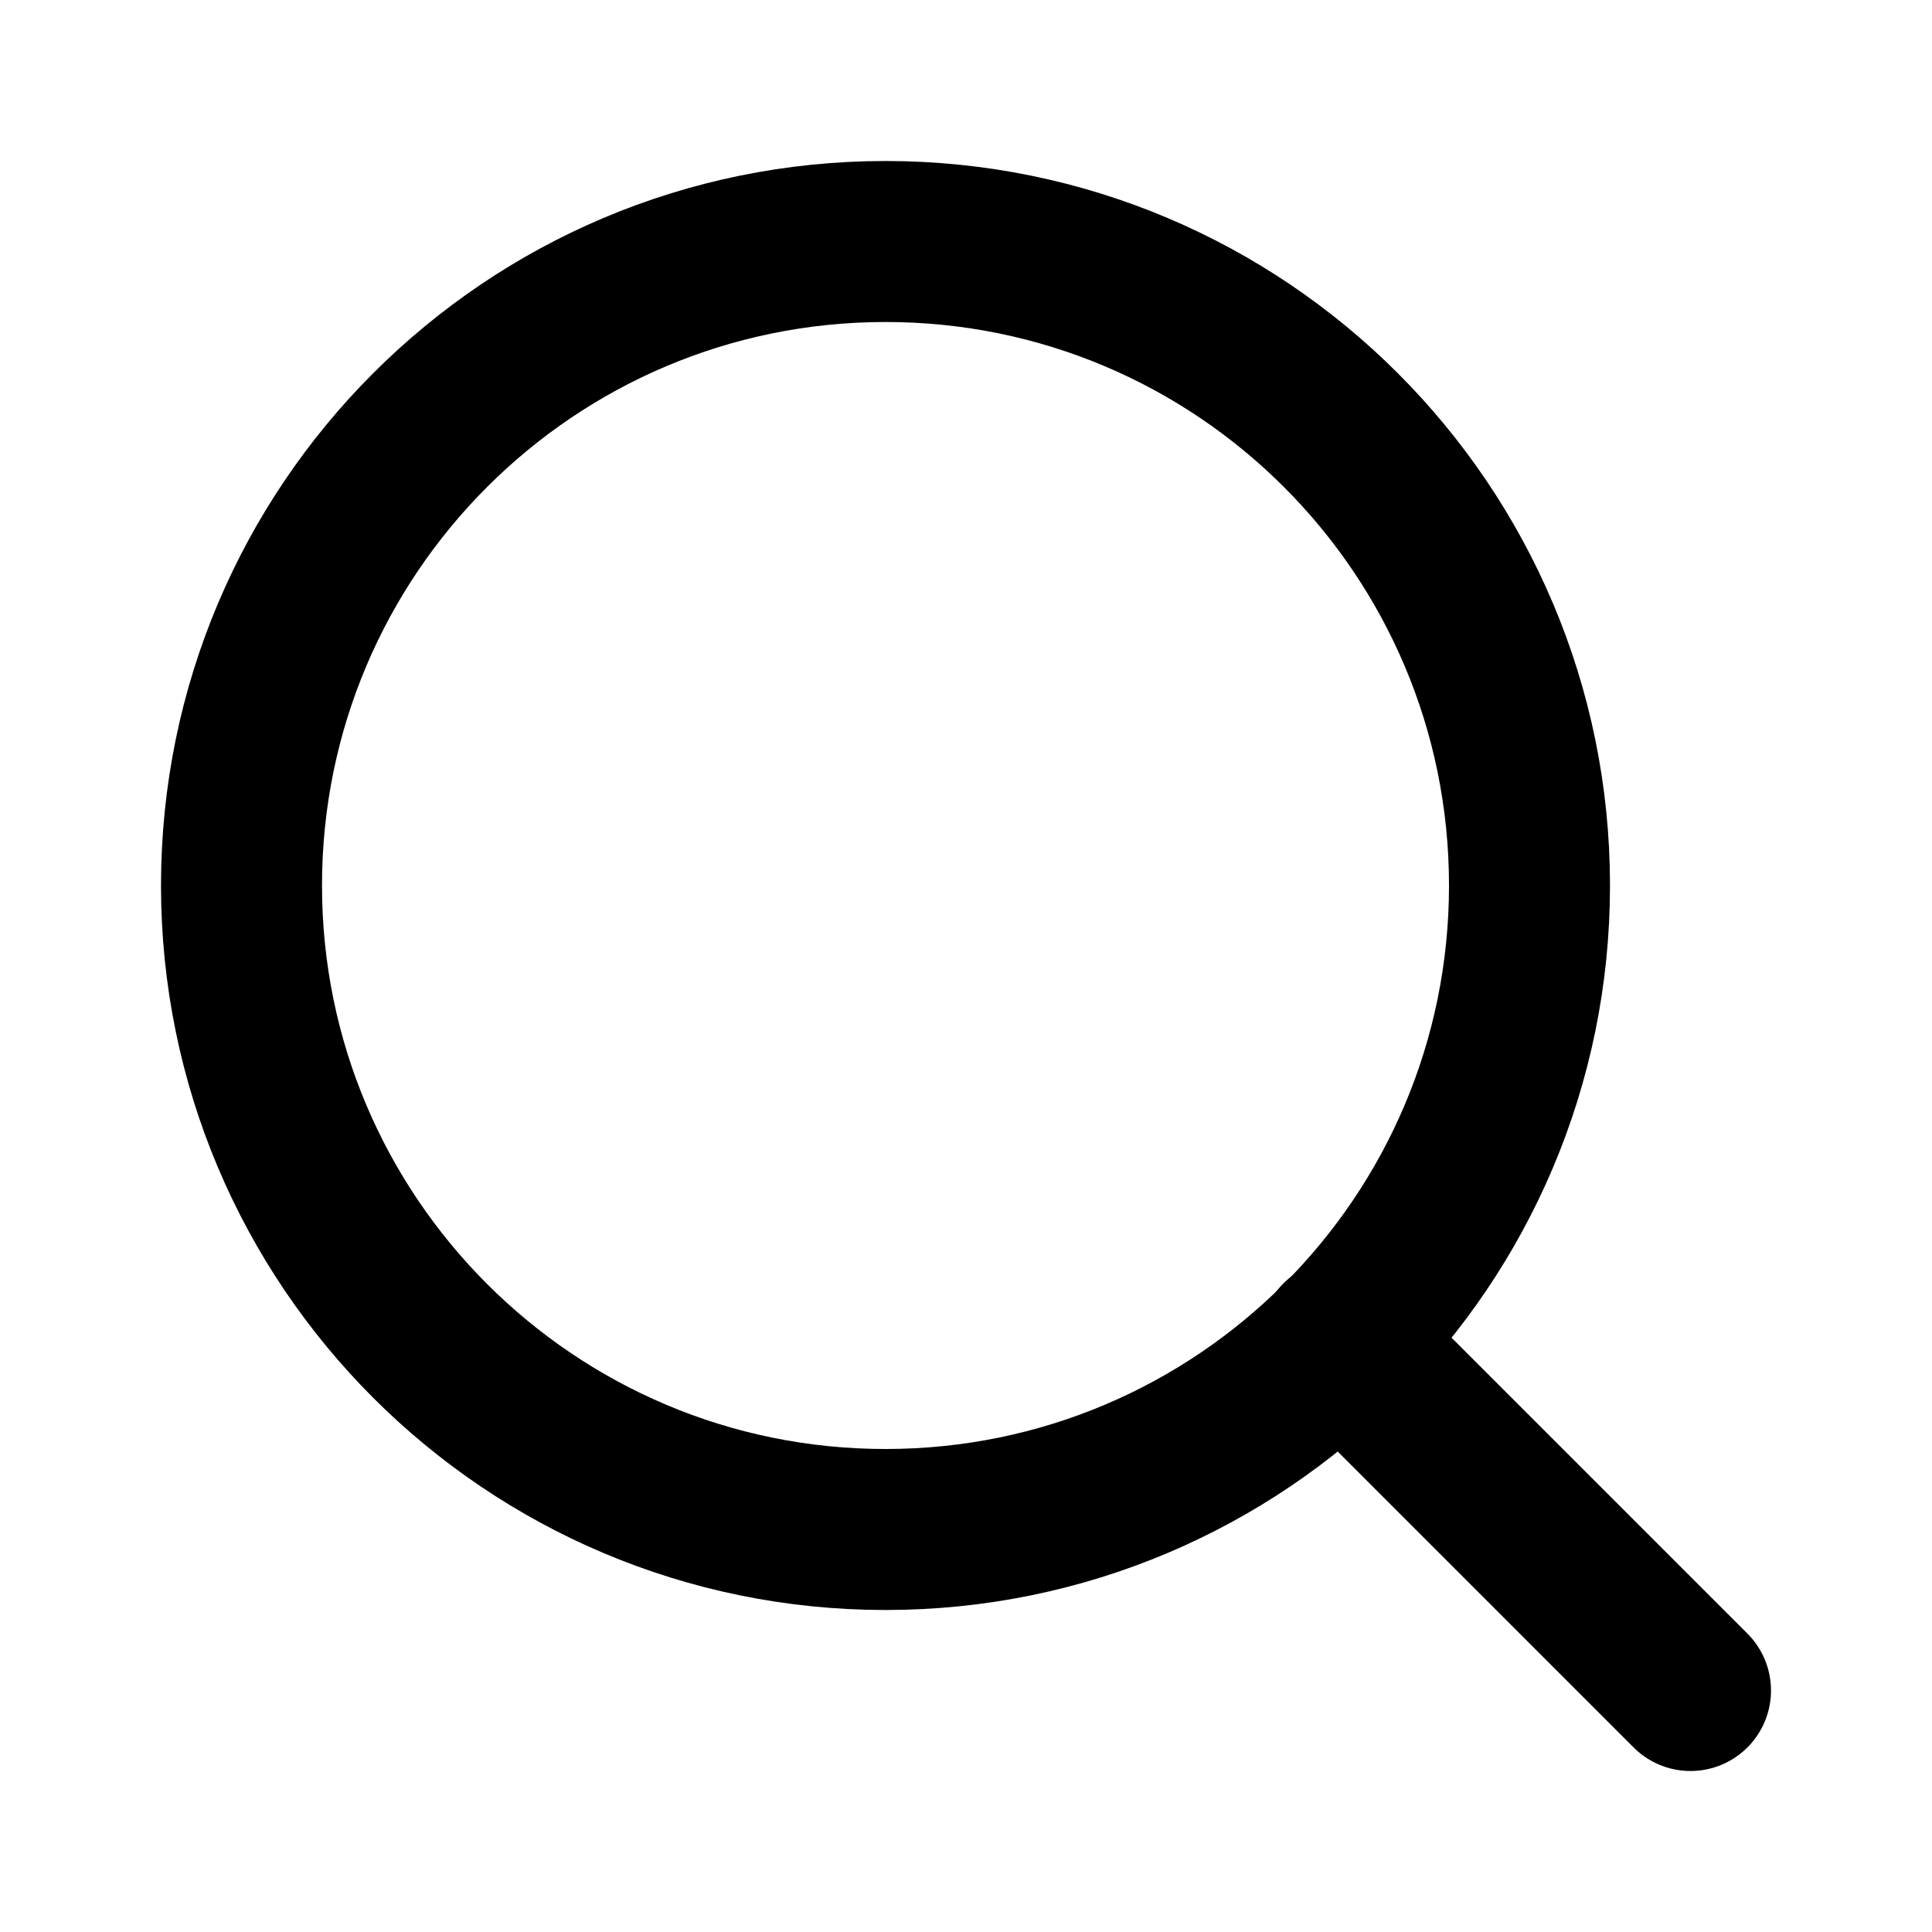
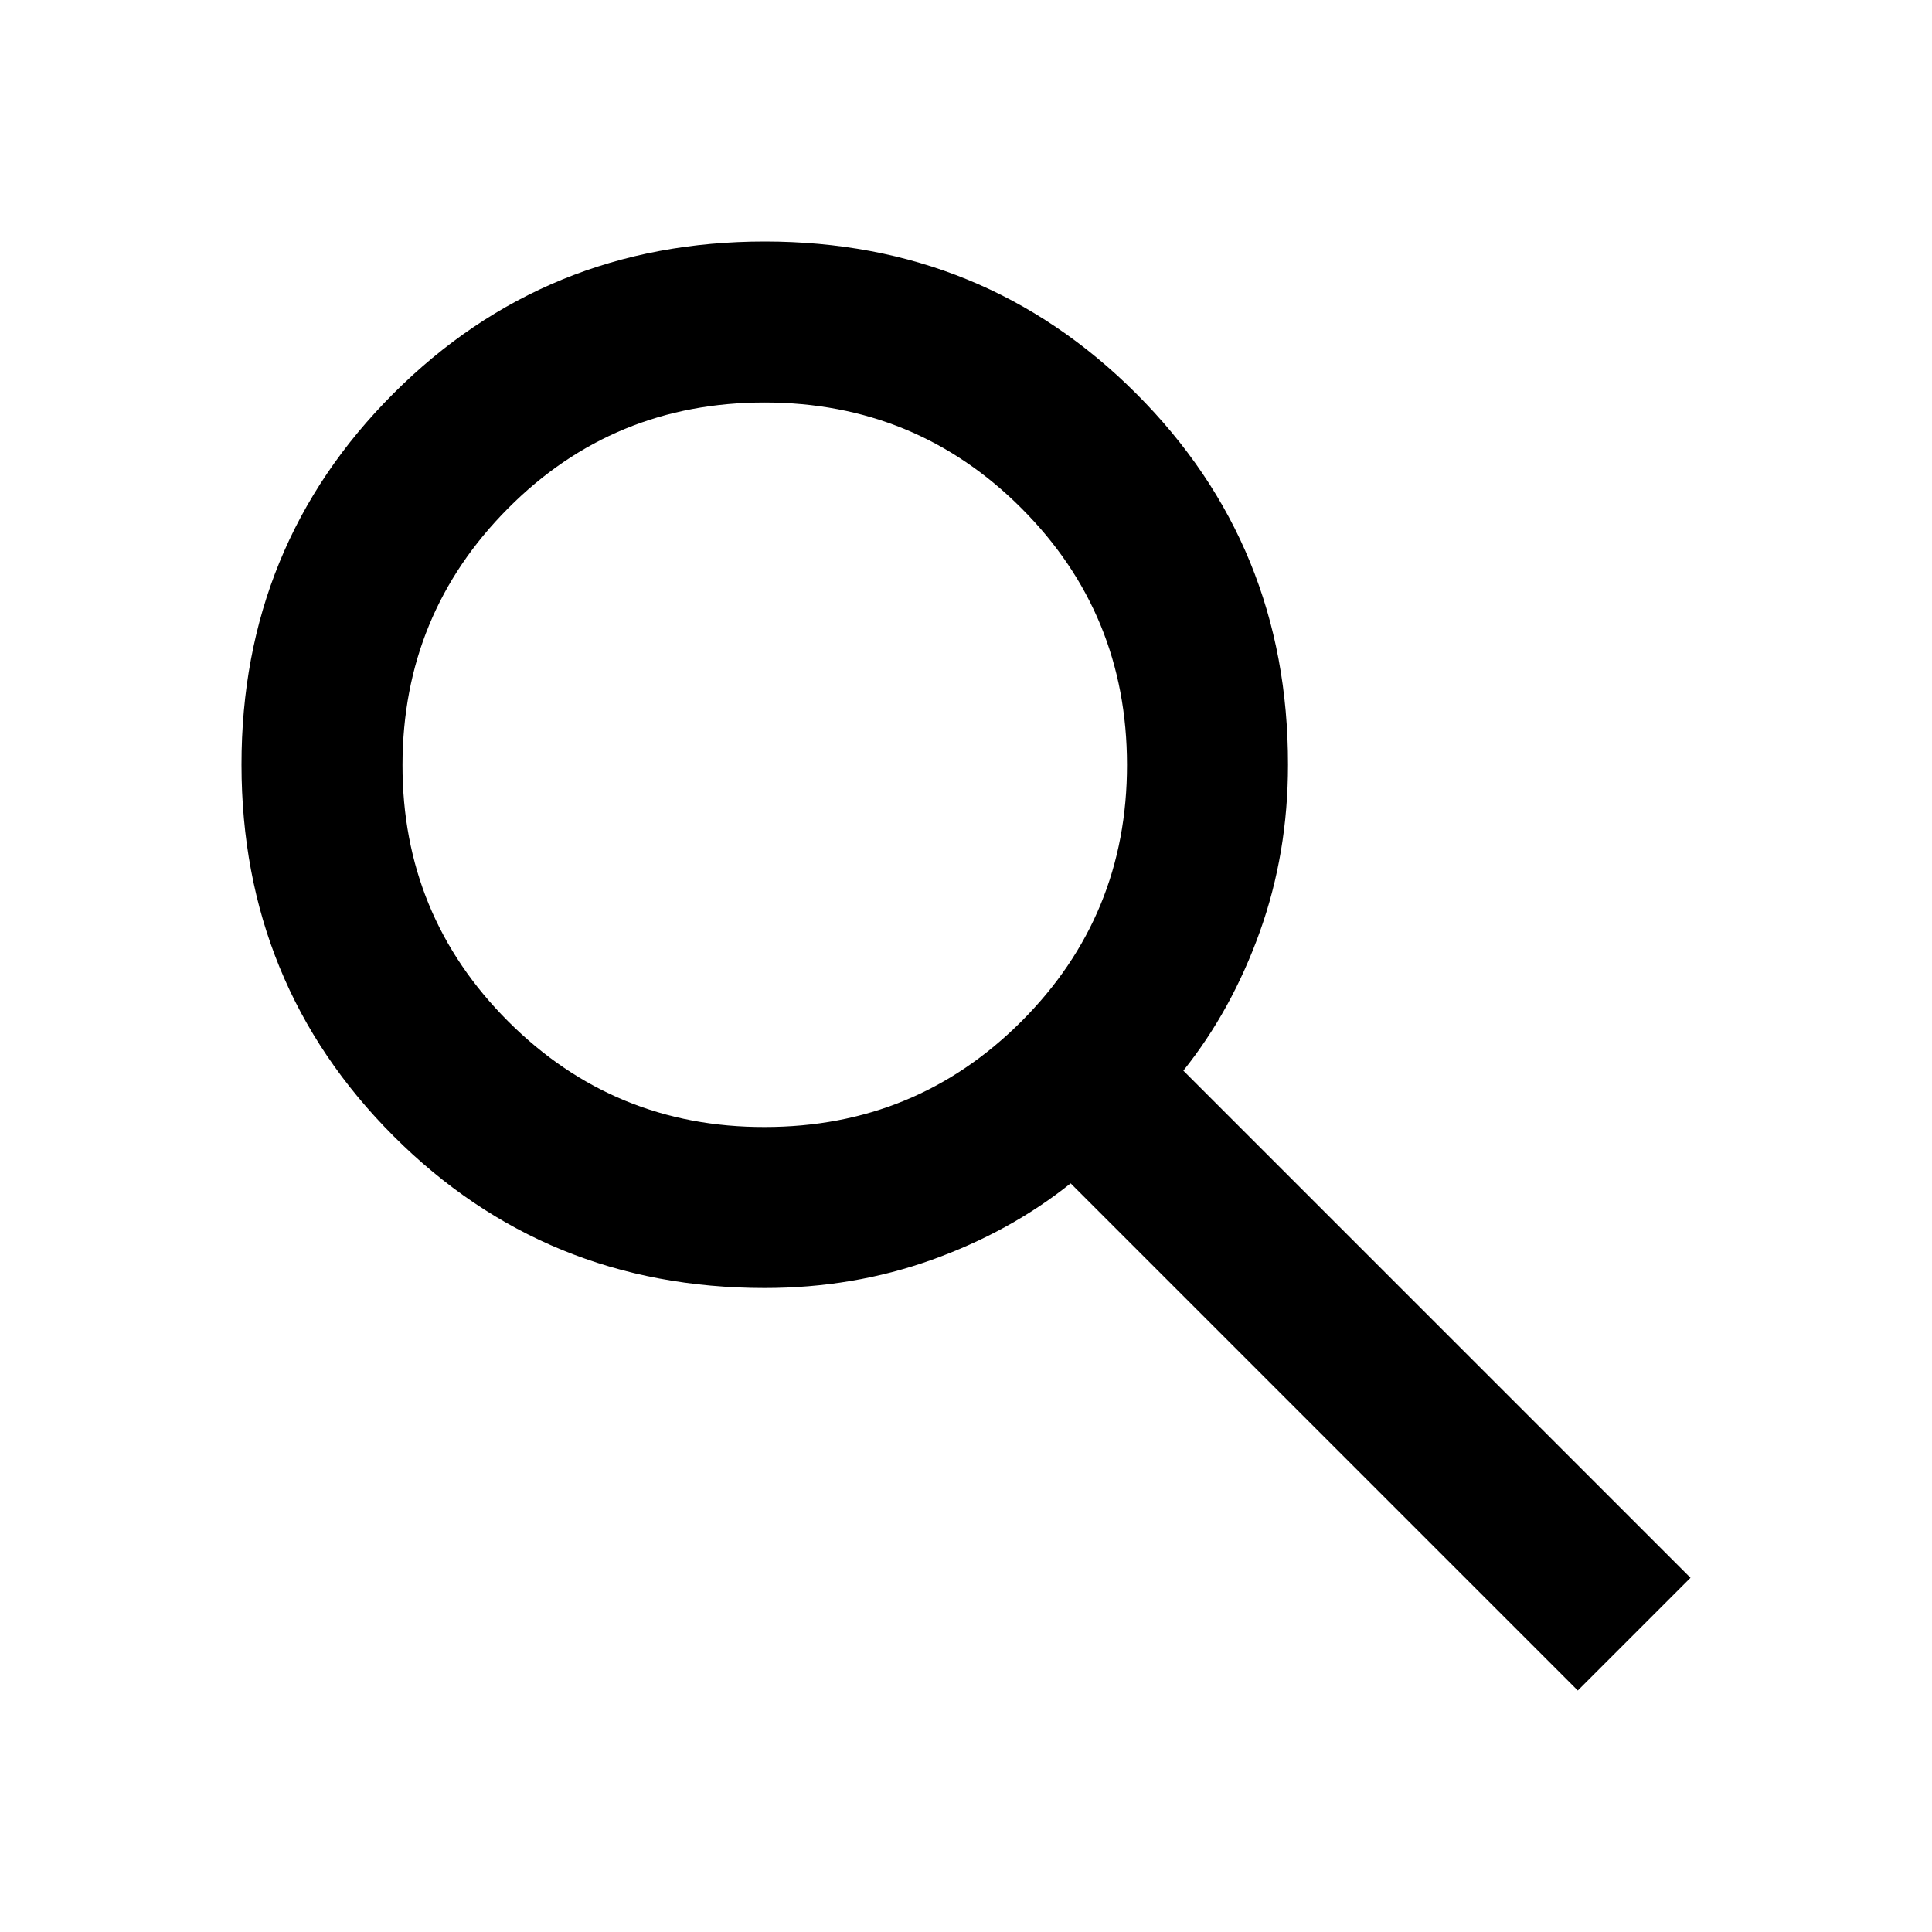
- <svg xmlns="http://www.w3.org/2000/svg" width="24" height="24" viewBox="0 0 24 24" fill="none" stroke="currentColor" stroke-width="2" stroke-linecap="round" stroke-linejoin="round" class="icon-icon-_rq">
-   <circle cx="11" cy="11" r="8" />
-   <line x1="21" y1="21" x2="16.65" y2="16.65" />
+ <svg xmlns="http://www.w3.org/2000/svg" width="24" height="24" viewBox="0 0 24 24" fill="none">
+   <path d="M19.6 21L13.3 14.7C12.8 15.1 12.225 15.417 11.575 15.65C10.925 15.883 10.233 16 9.5 16C7.683 16 6.146 15.371 4.888 14.112C3.63 12.853 3.001 11.316 3 9.5C2.999 7.684 3.629 6.147 4.888 4.888C6.147 3.629 7.685 3 9.5 3C11.315 3 12.853 3.629 14.113 4.888C15.373 6.147 16.002 7.684 16 9.5C16 10.233 15.883 10.925 15.65 11.575C15.417 12.225 15.1 12.8 14.7 13.3L21 19.6L19.6 21ZM9.5 14C10.75 14 11.813 13.563 12.688 12.688C13.563 11.813 14.001 10.751 14 9.5C13.999 8.249 13.562 7.187 12.688 6.313C11.814 5.439 10.751 5.001 9.5 5C8.249 4.999 7.186 5.436 6.313 6.313C5.44 7.19 5.002 8.252 5 9.5C4.998 10.748 5.436 11.811 6.313 12.688C7.19 13.565 8.253 14.003 9.5 14Z" fill="black" />
</svg>
